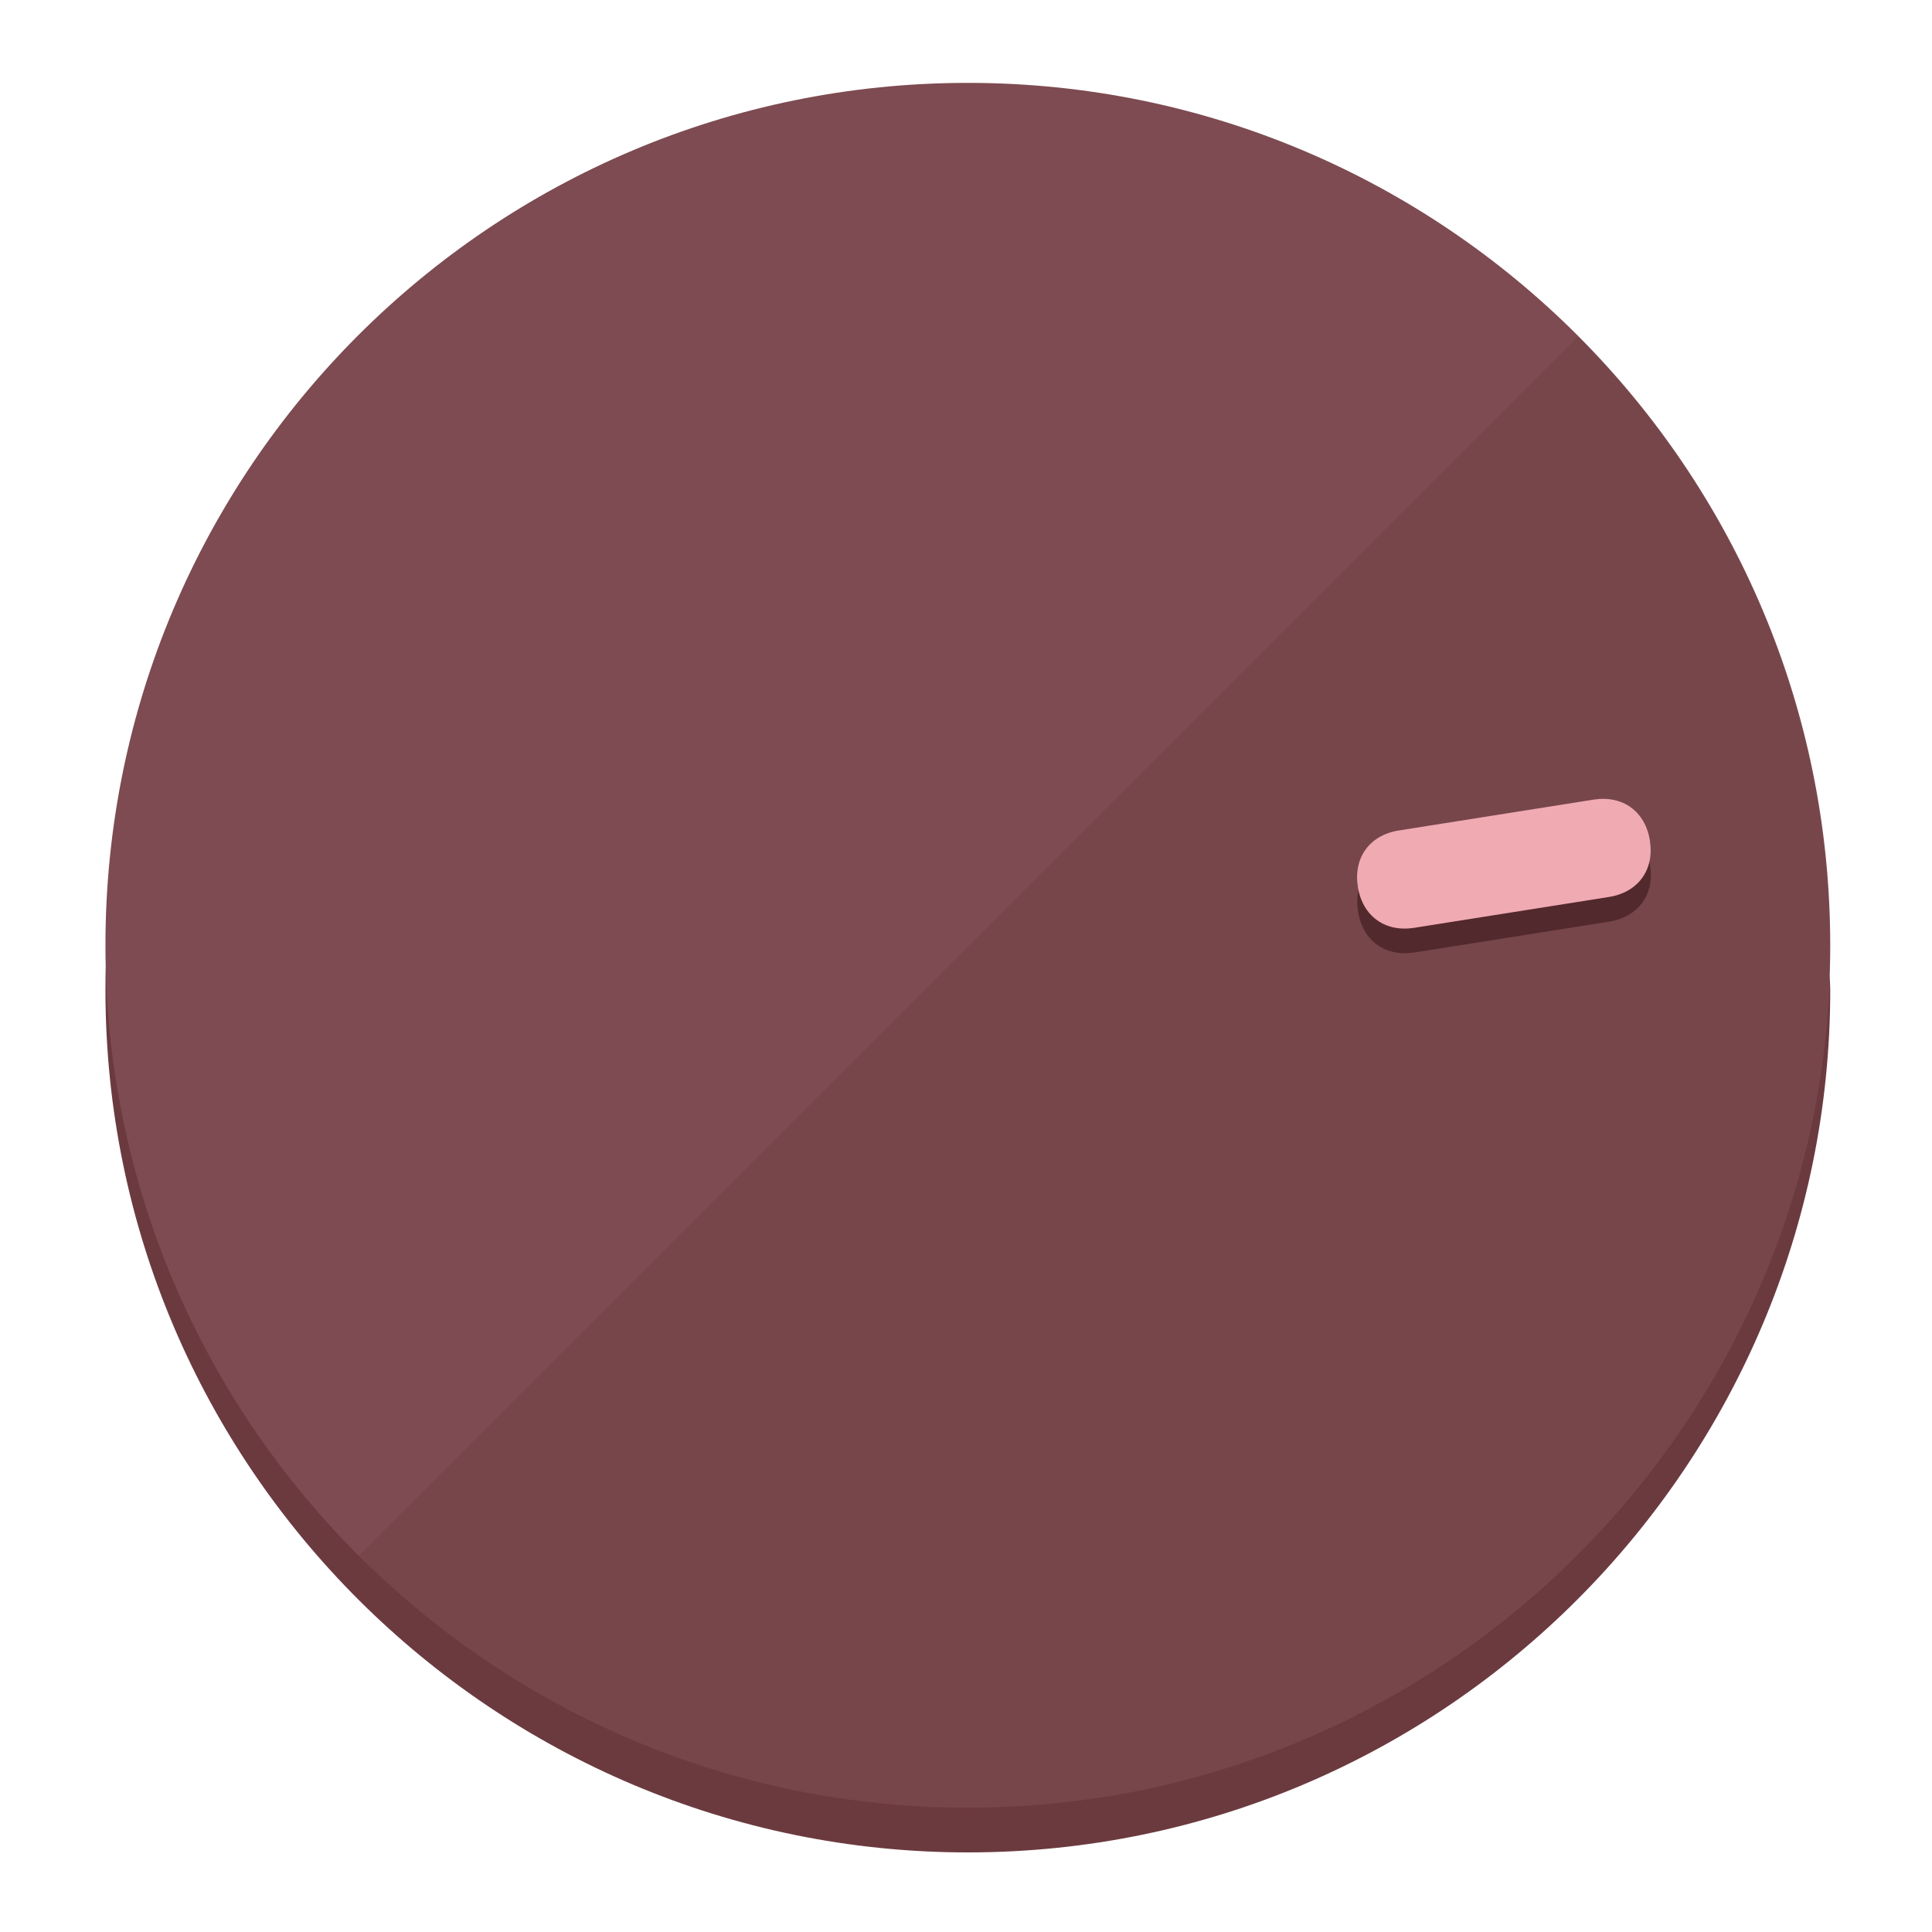
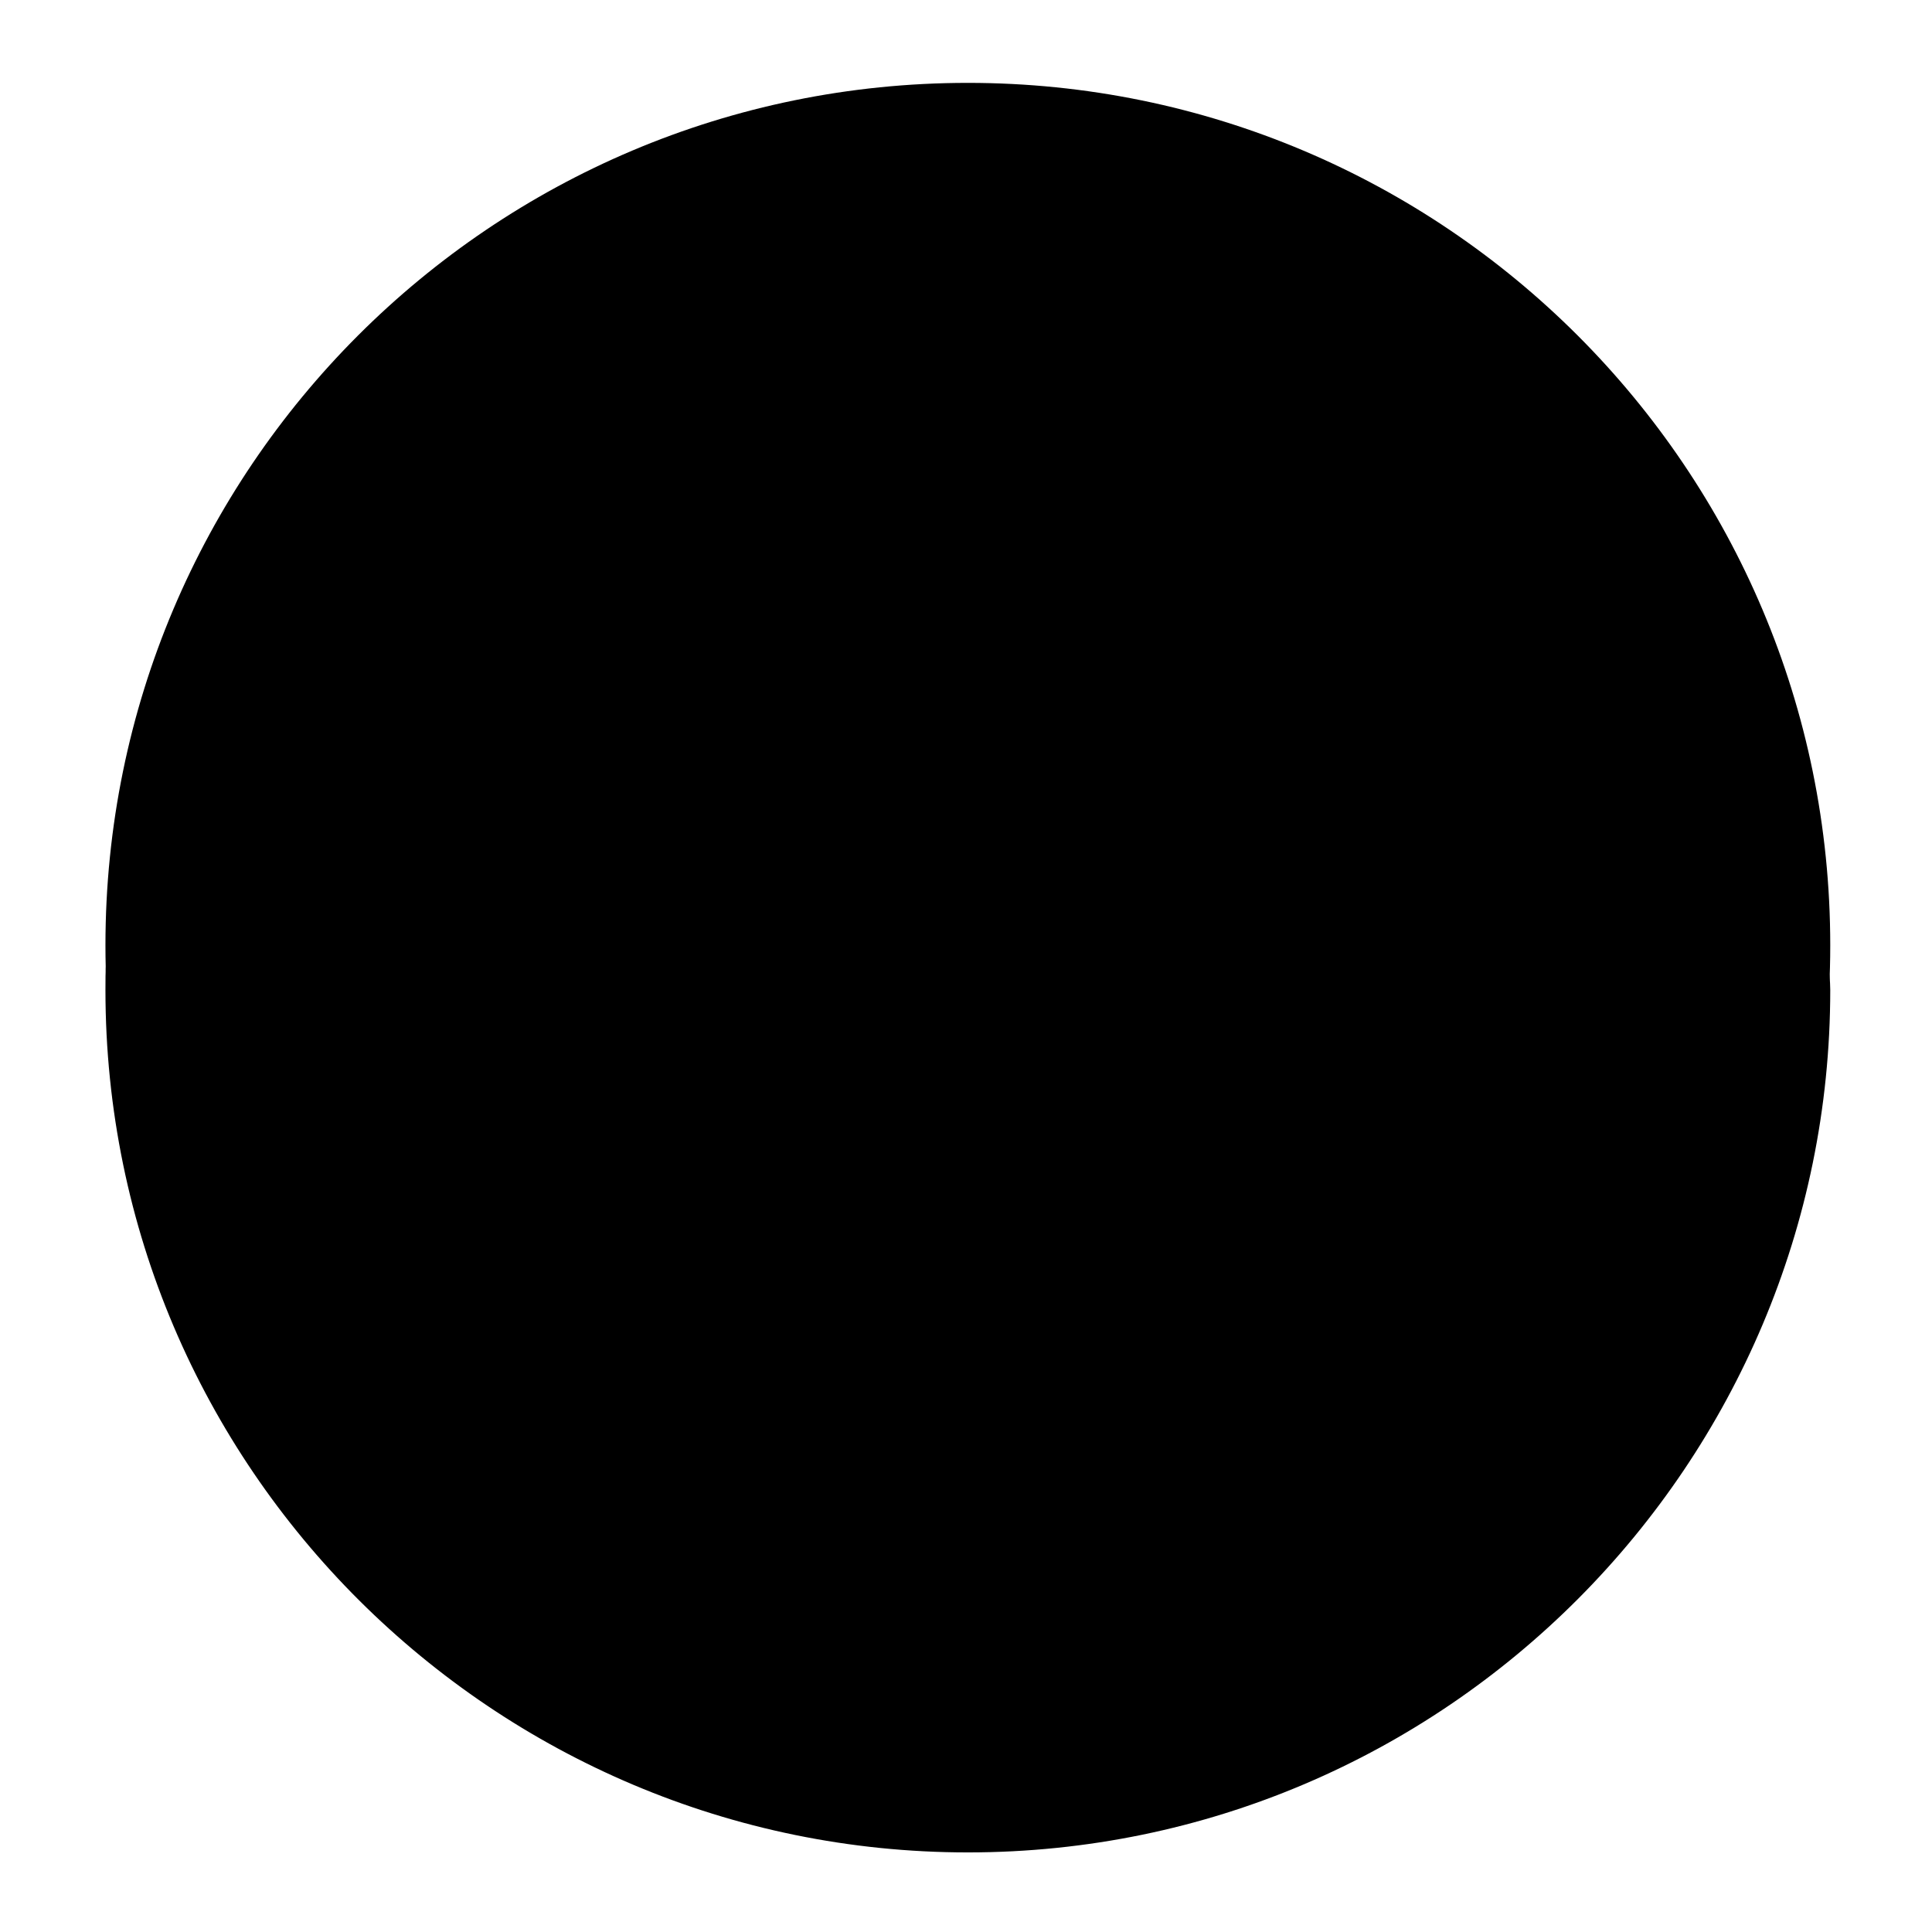
<svg xmlns="http://www.w3.org/2000/svg" height="120px" width="120px" version="1.1" id="Layer_1" viewBox="0 0 496.8 496.8" xml:space="preserve">
  <defs id="defs23" />
  <g id="g3158">
-     <path style="display:inline;fill:#6B3A3F;fill-opacity:1;stroke-width:1.584" d="m 248.875,445.92 c 116.582,0 212.89,-91.238 220.493,-205.286 0,5.069 1.267,8.87 1.267,13.939 0,121.651 -98.842,221.76 -221.76,221.76 -121.651,0 -221.76,-98.842 -221.76,-221.76 0,-5.069 0,-8.87 1.267,-13.939 7.603,114.048 103.91,205.286 220.493,205.286 z" id="path8" />
-     <circle style="display:inline;fill:#7D4B51;fill-opacity:1;stroke-width:1.584" cx="248.875" cy="243.071" r="221.76" id="circle12" />
-     <path style="display:inline;fill:#52292D;fill-opacity:0.154;stroke-width:1.587" d="m 405.744,86.606 c 86.308,86.308 86.308,227.193 0,313.5 -86.308,86.308 -227.193,86.308 -313.5,0" id="path14" />
+     <path style="display:inline;fill:#;fill-opacity:1;stroke-width:1.584" d="m 248.875,445.92 c 116.582,0 212.89,-91.238 220.493,-205.286 0,5.069 1.267,8.87 1.267,13.939 0,121.651 -98.842,221.76 -221.76,221.76 -121.651,0 -221.76,-98.842 -221.76,-221.76 0,-5.069 0,-8.87 1.267,-13.939 7.603,114.048 103.91,205.286 220.493,205.286 z" id="path8" />
+     <circle style="display:inline;fill:#;fill-opacity:1;stroke-width:1.584" cx="248.875" cy="243.071" r="221.76" id="circle12" />
+     <path style="display:inline;fill:#;fill-opacity:0.154;stroke-width:1.587" d="m 405.744,86.606 c 86.308,86.308 86.308,227.193 0,313.5 -86.308,86.308 -227.193,86.308 -313.5,0" id="path14" />
  </g>
  <g id="g3198">
    <circle style="display:none;fill:#000000;fill-opacity:0;stroke-width:1.584" cx="279.452" cy="-207.304" r="221.76" id="circle12-3" transform="rotate(81)" />
-     <path style="display:inline;fill:#52292D;fill-opacity:1;stroke-width:1.584" d="m 363.714,244.919 c -7.51,1.189 -13.309,-3.024 -14.498,-10.534 v 0 c -1.189,-7.51 3.024,-13.309 10.534,-14.498 l 50.064,-7.929 c 7.51,-1.189 13.309,3.024 14.498,10.534 v 0 c 1.189,7.51 -3.024,13.309 -10.534,14.498 z" id="path3789" />
-     <path style="display:inline;fill:#F0AAB2;stroke-width:1.584" d="m 363.662,238.58 c -7.51,1.189 -13.309,-3.024 -14.498,-10.534 v 0 c -1.189,-7.51 3.024,-13.309 10.534,-14.498 l 50.064,-7.929 c 7.51,-1.189 13.309,3.024 14.498,10.534 v 0 c 1.189,7.51 -3.024,13.309 -10.534,14.498 z" id="path915" />
+     <path style="display:inline;fill:#;fill-opacity:1;stroke-width:1.584" d="m 363.714,244.919 c -7.51,1.189 -13.309,-3.024 -14.498,-10.534 v 0 c -1.189,-7.51 3.024,-13.309 10.534,-14.498 l 50.064,-7.929 c 7.51,-1.189 13.309,3.024 14.498,10.534 v 0 c 1.189,7.51 -3.024,13.309 -10.534,14.498 z" id="path3789" />
+     <path style="display:inline;fill:#;stroke-width:1.584" d="m 363.662,238.58 c -7.51,1.189 -13.309,-3.024 -14.498,-10.534 v 0 c -1.189,-7.51 3.024,-13.309 10.534,-14.498 l 50.064,-7.929 c 7.51,-1.189 13.309,3.024 14.498,10.534 v 0 c 1.189,7.51 -3.024,13.309 -10.534,14.498 z" id="path915" />
  </g>
</svg>
